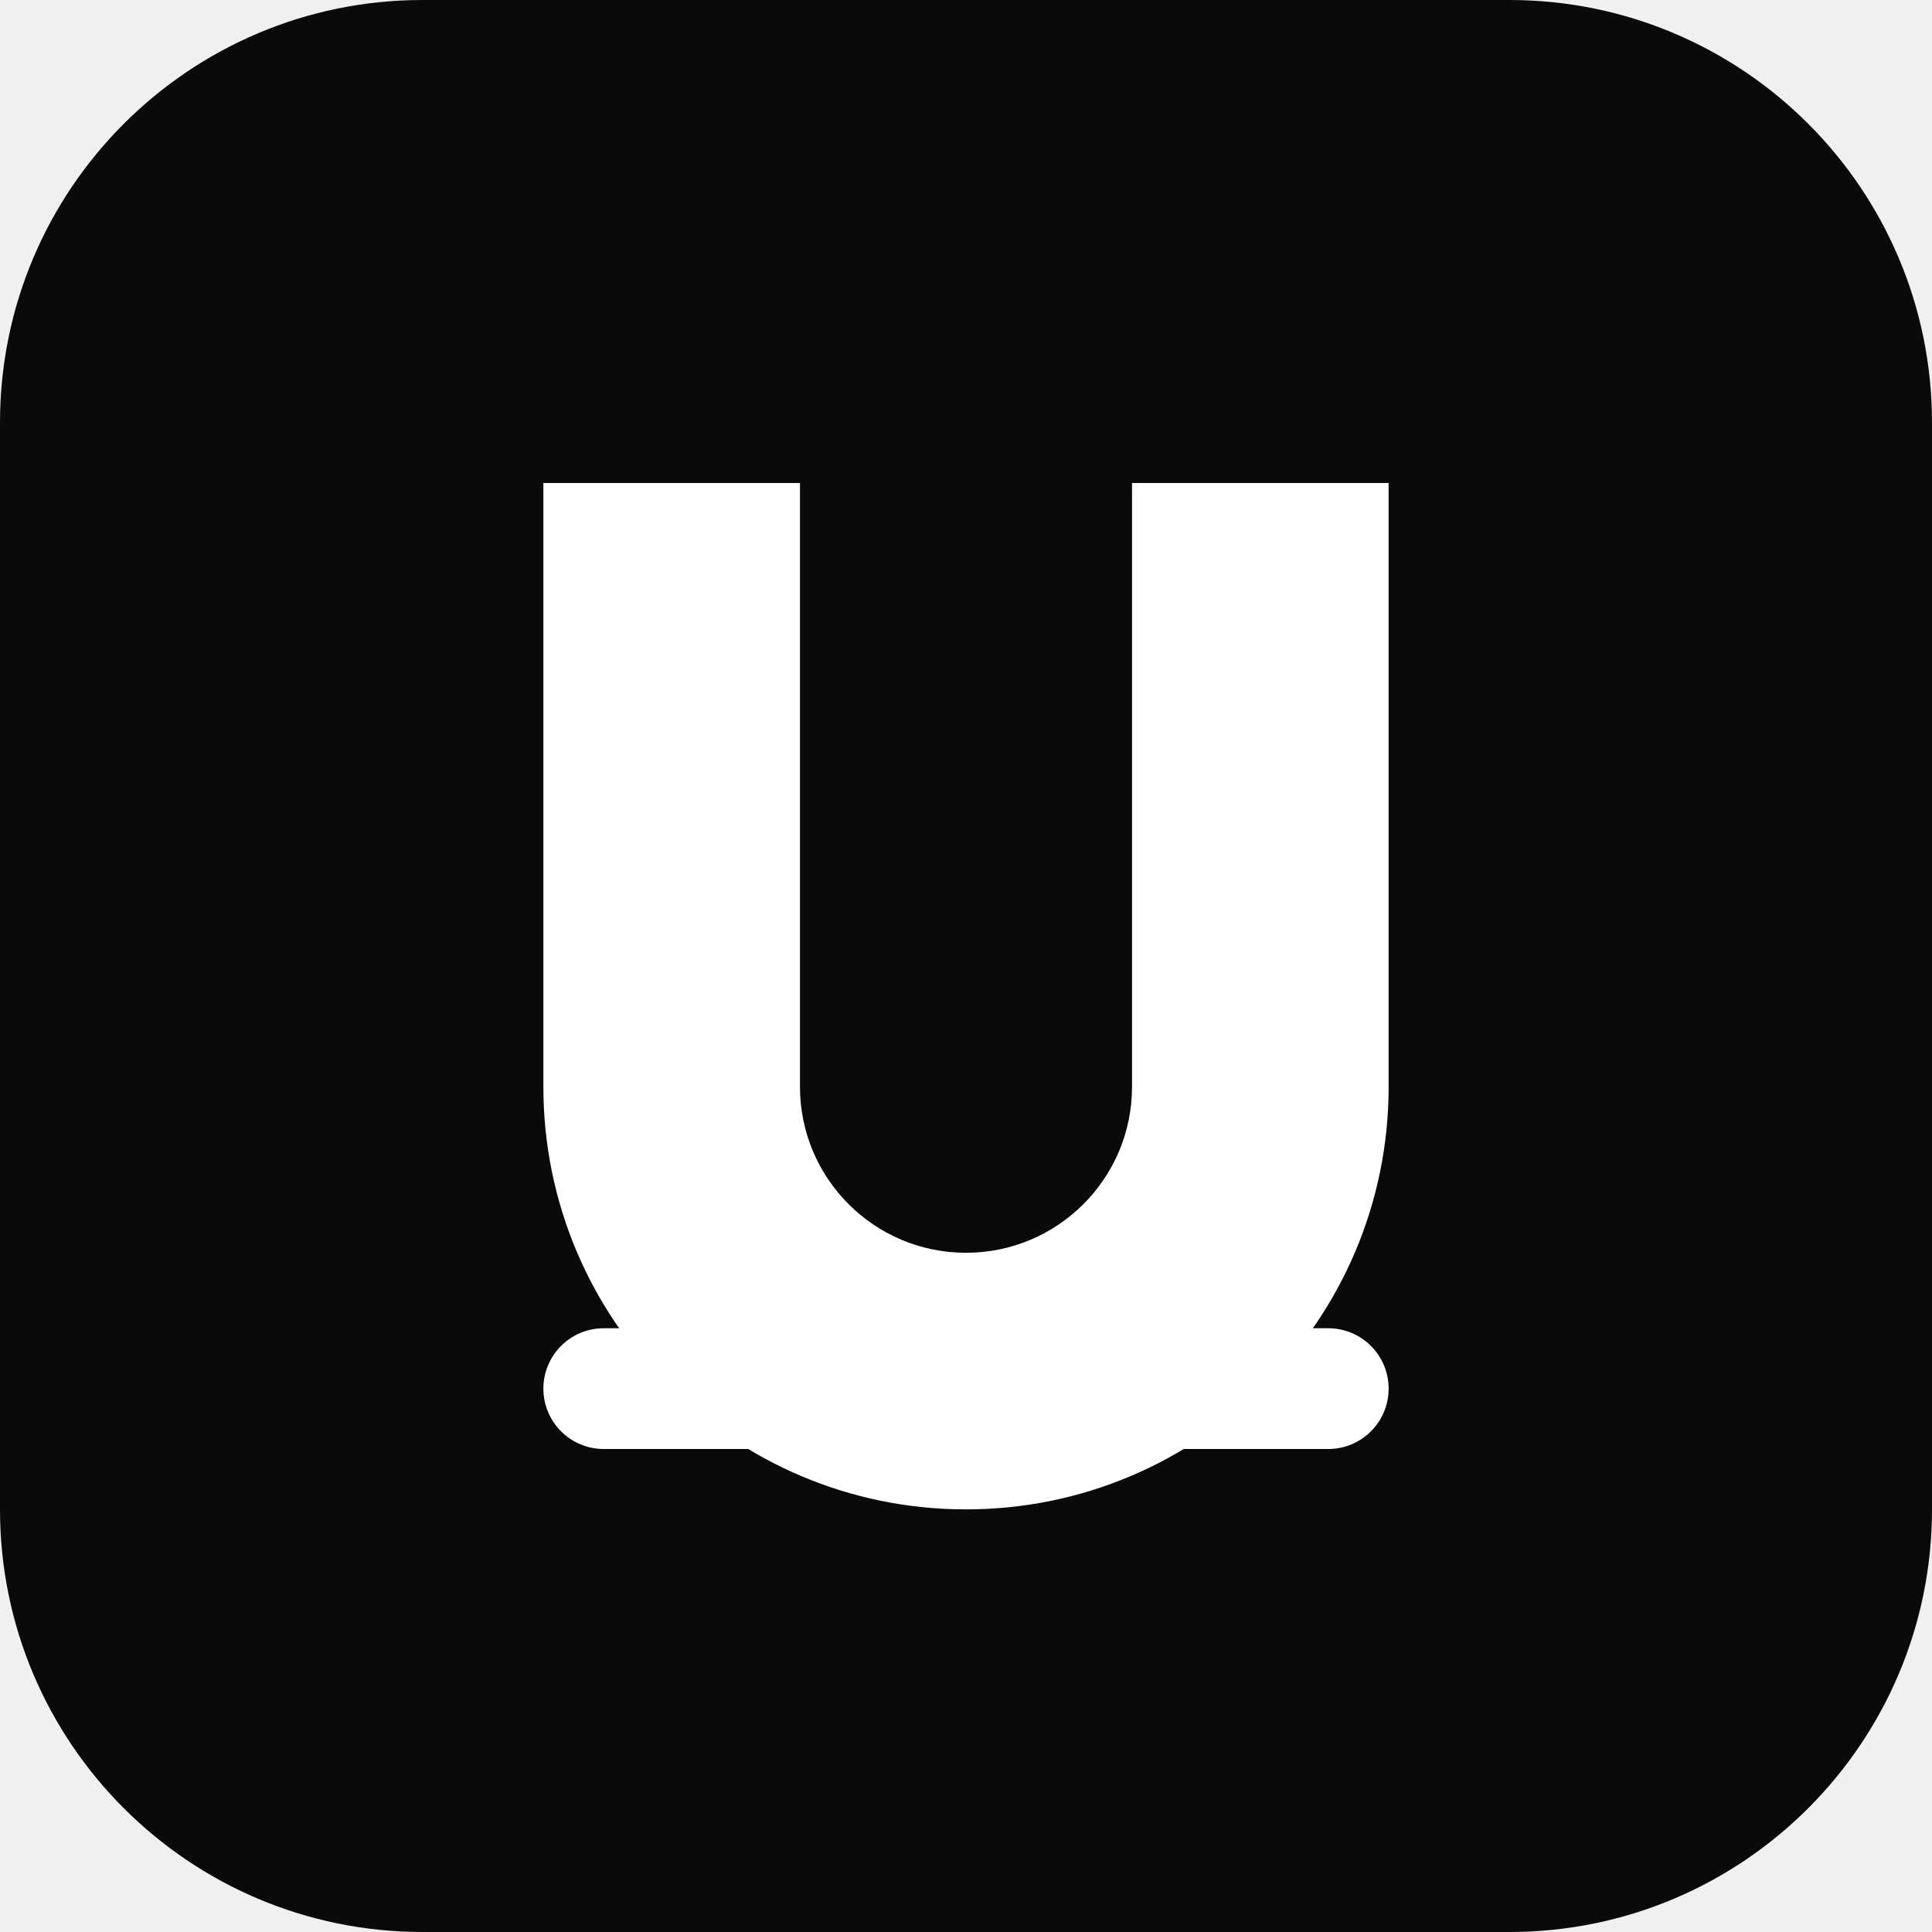
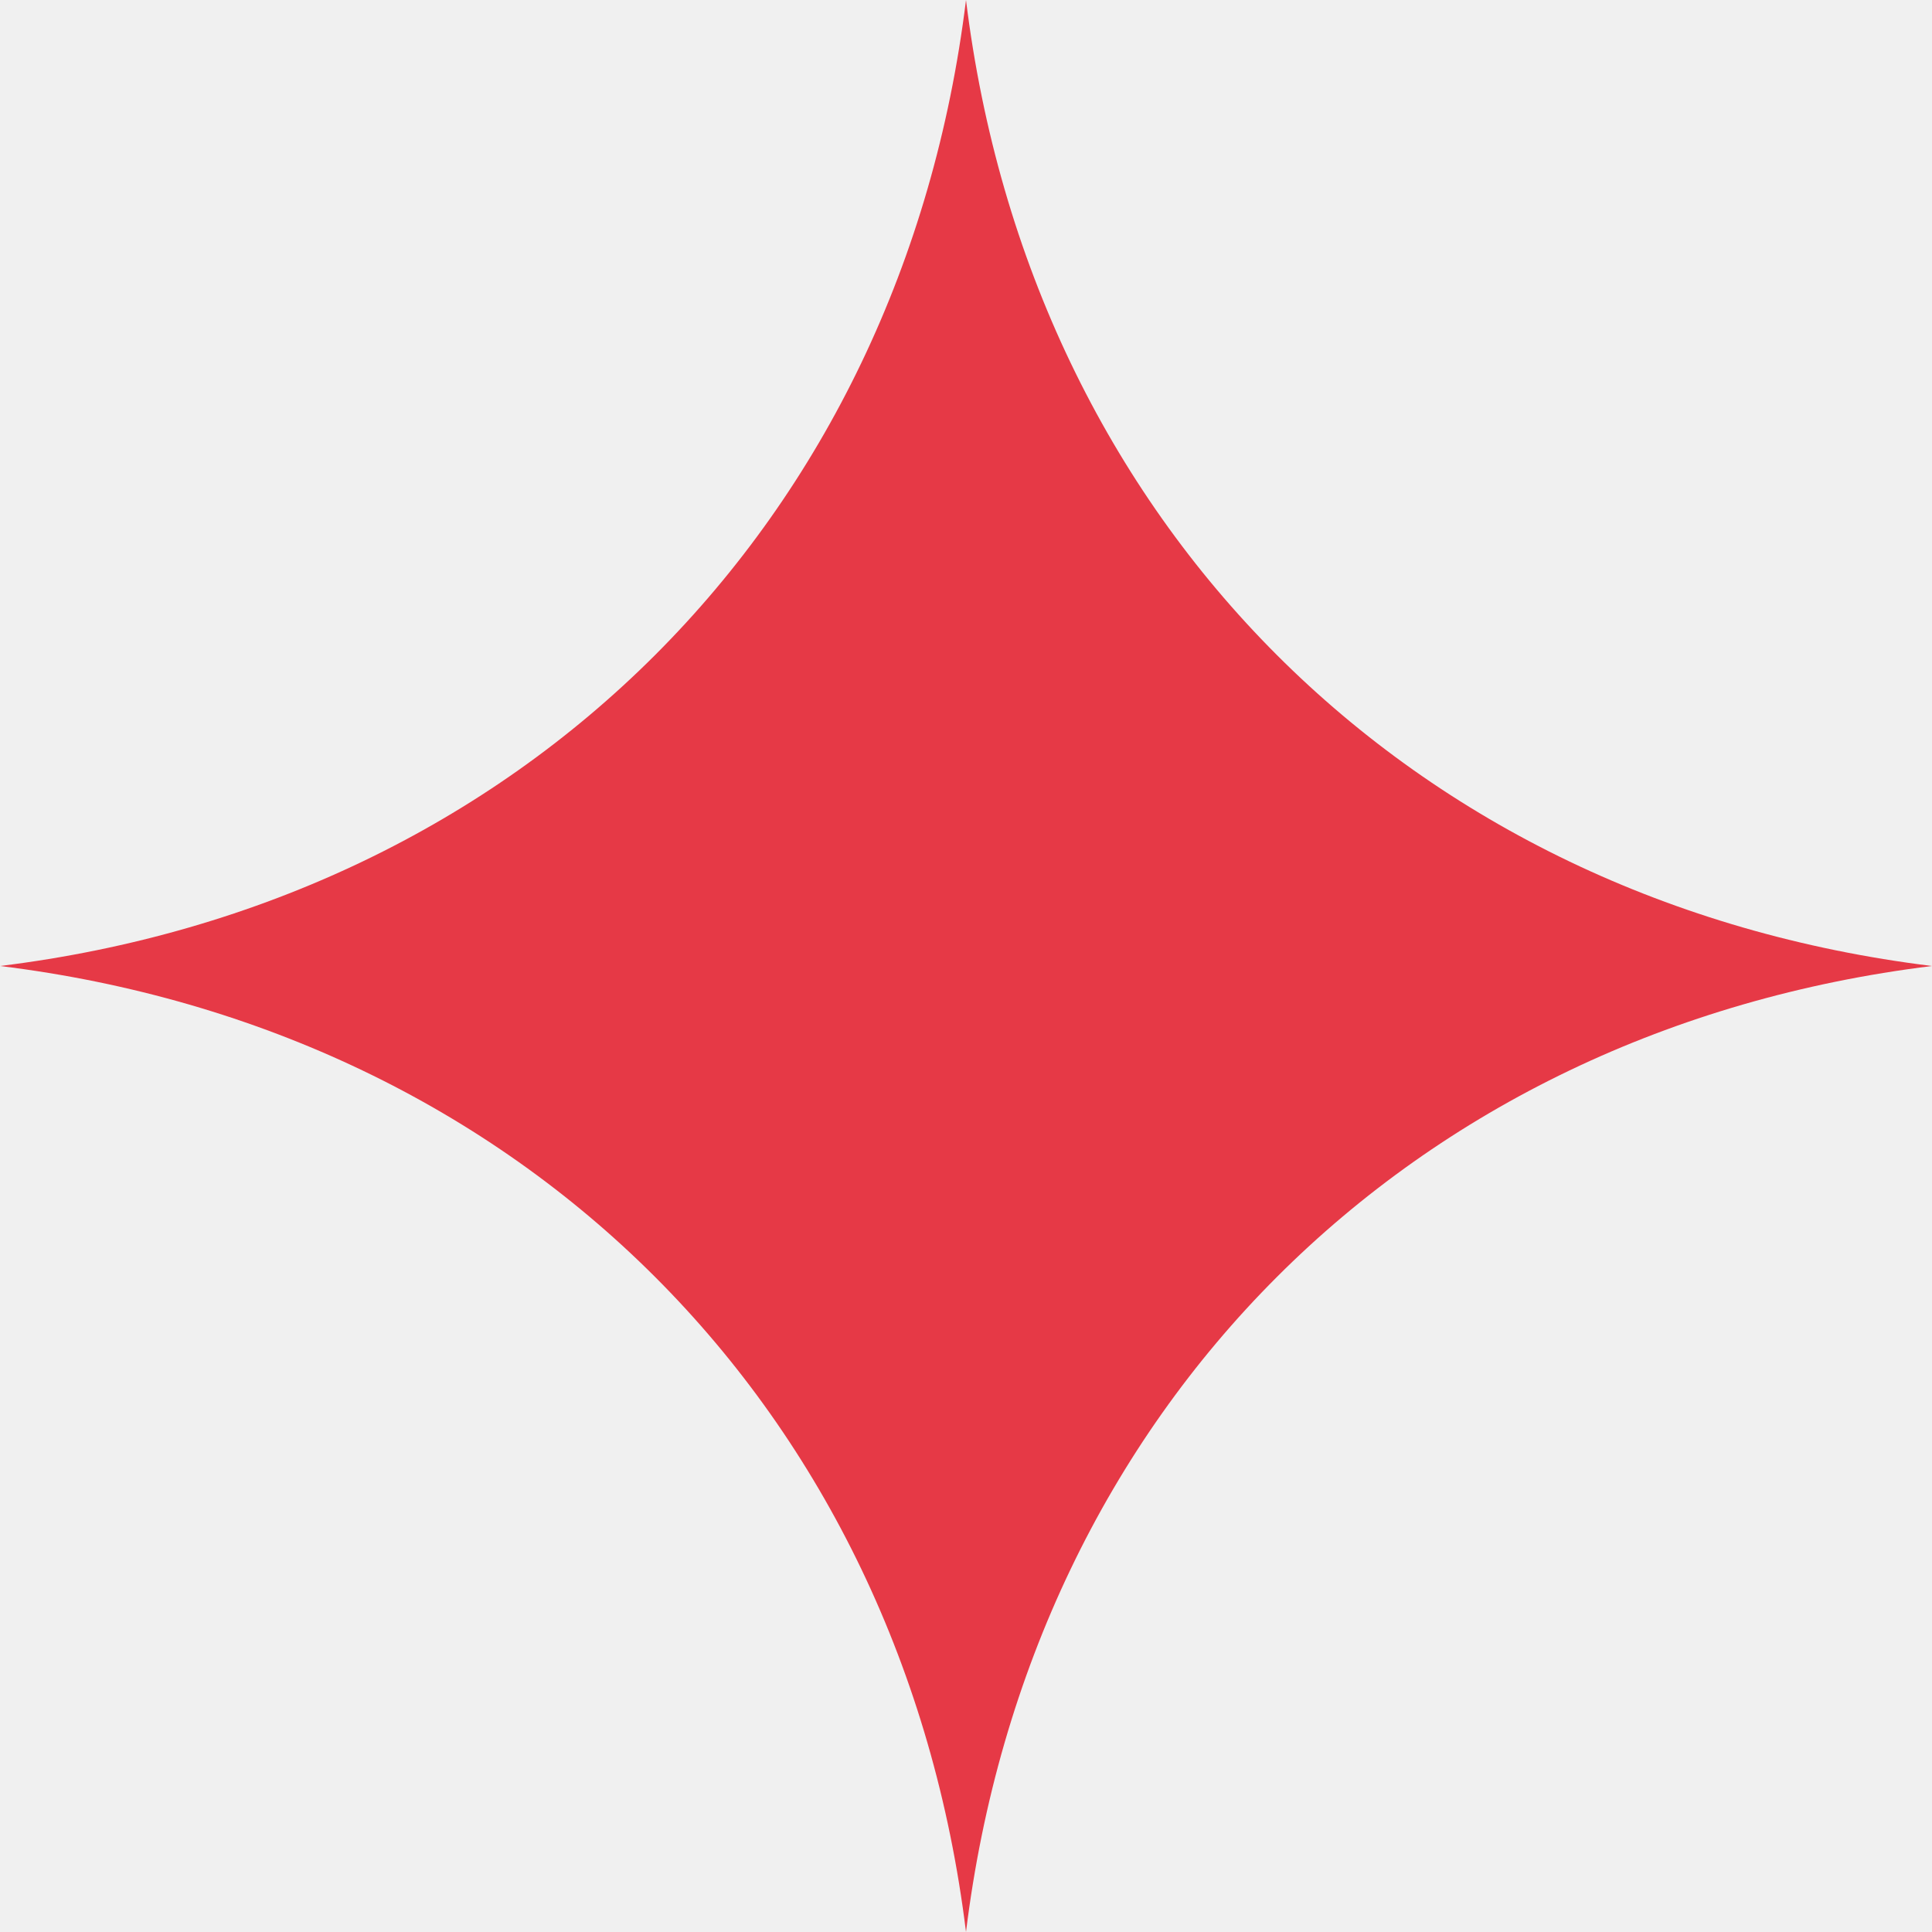
- <svg xmlns="http://www.w3.org/2000/svg" viewBox="0 0 64 64" width="64" height="64">
-   <rect width="64" height="64" rx="14" fill="#0a0a0a" />
-   <path d="M18 16v20a14 14 0 0 0 28 0V16h-8.5v20a5.5 5.5 0 0 1-11 0V16H18z" fill="#ffffff" />
-   <rect x="18" y="44" width="28" height="4" rx="2" fill="#ffffff" />
+ <svg xmlns="http://www.w3.org/2000/svg" viewBox="0 0 24 24">
+   <path fill="#E63946" d="M12 0C12.8 6.5 17.5 11.2 24 12C17.5 12.8 12.8 17.5 12 24C11.2 17.5 6.5 12.8 0 12C6.5 11.2 11.2 6.5 12 0Z" />
</svg>
